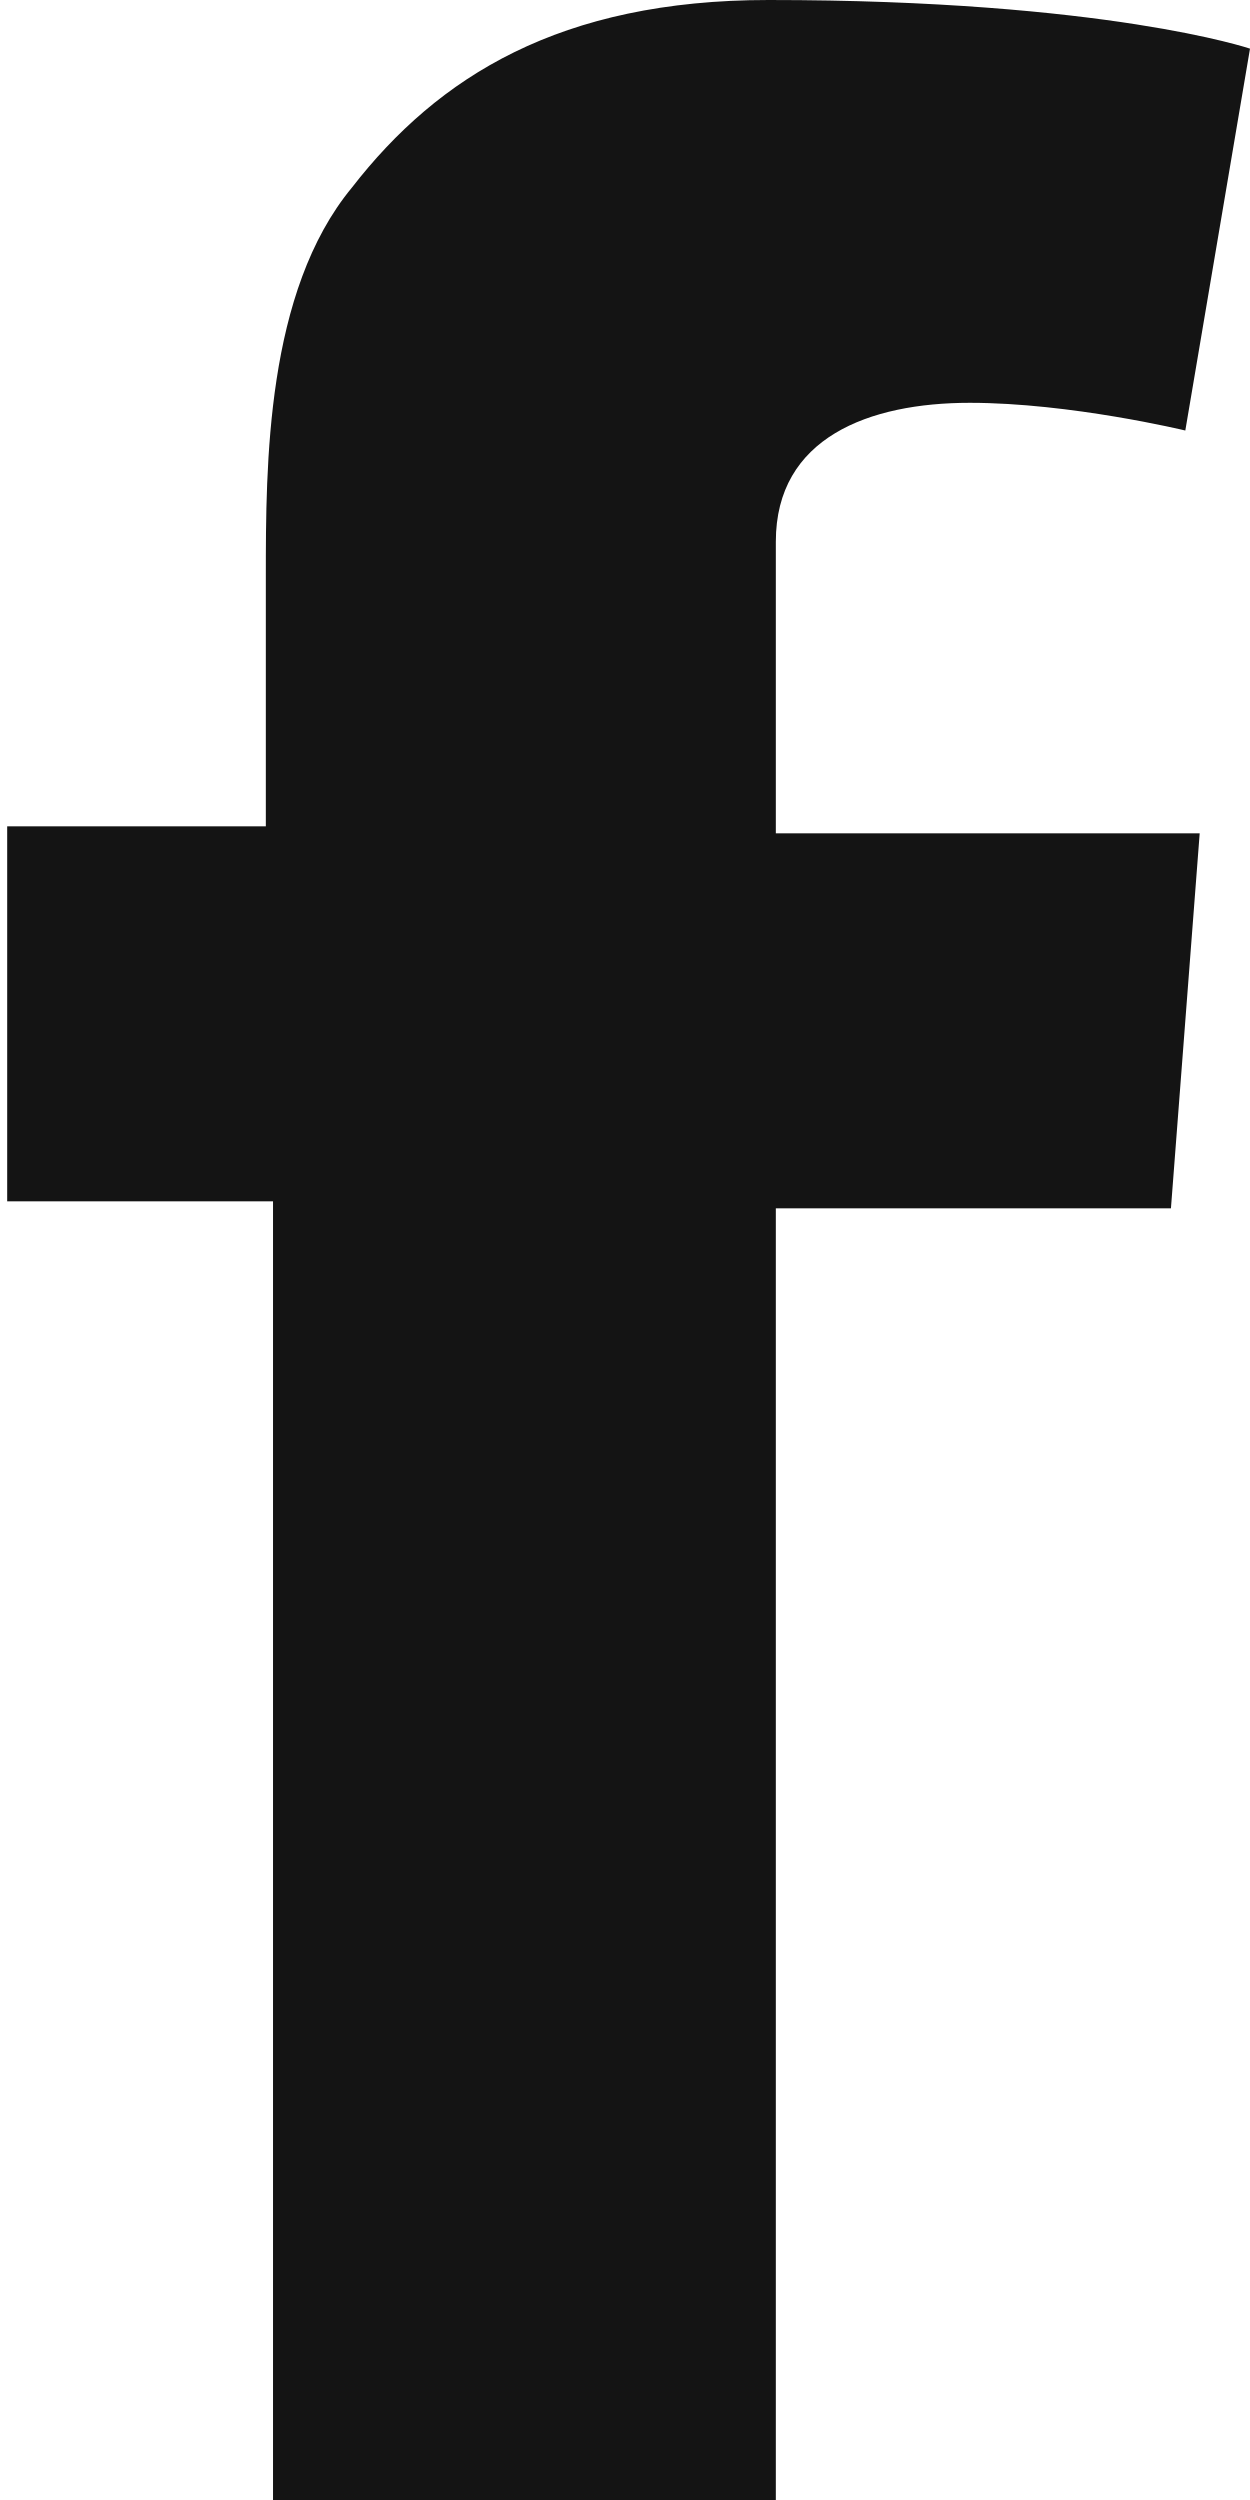
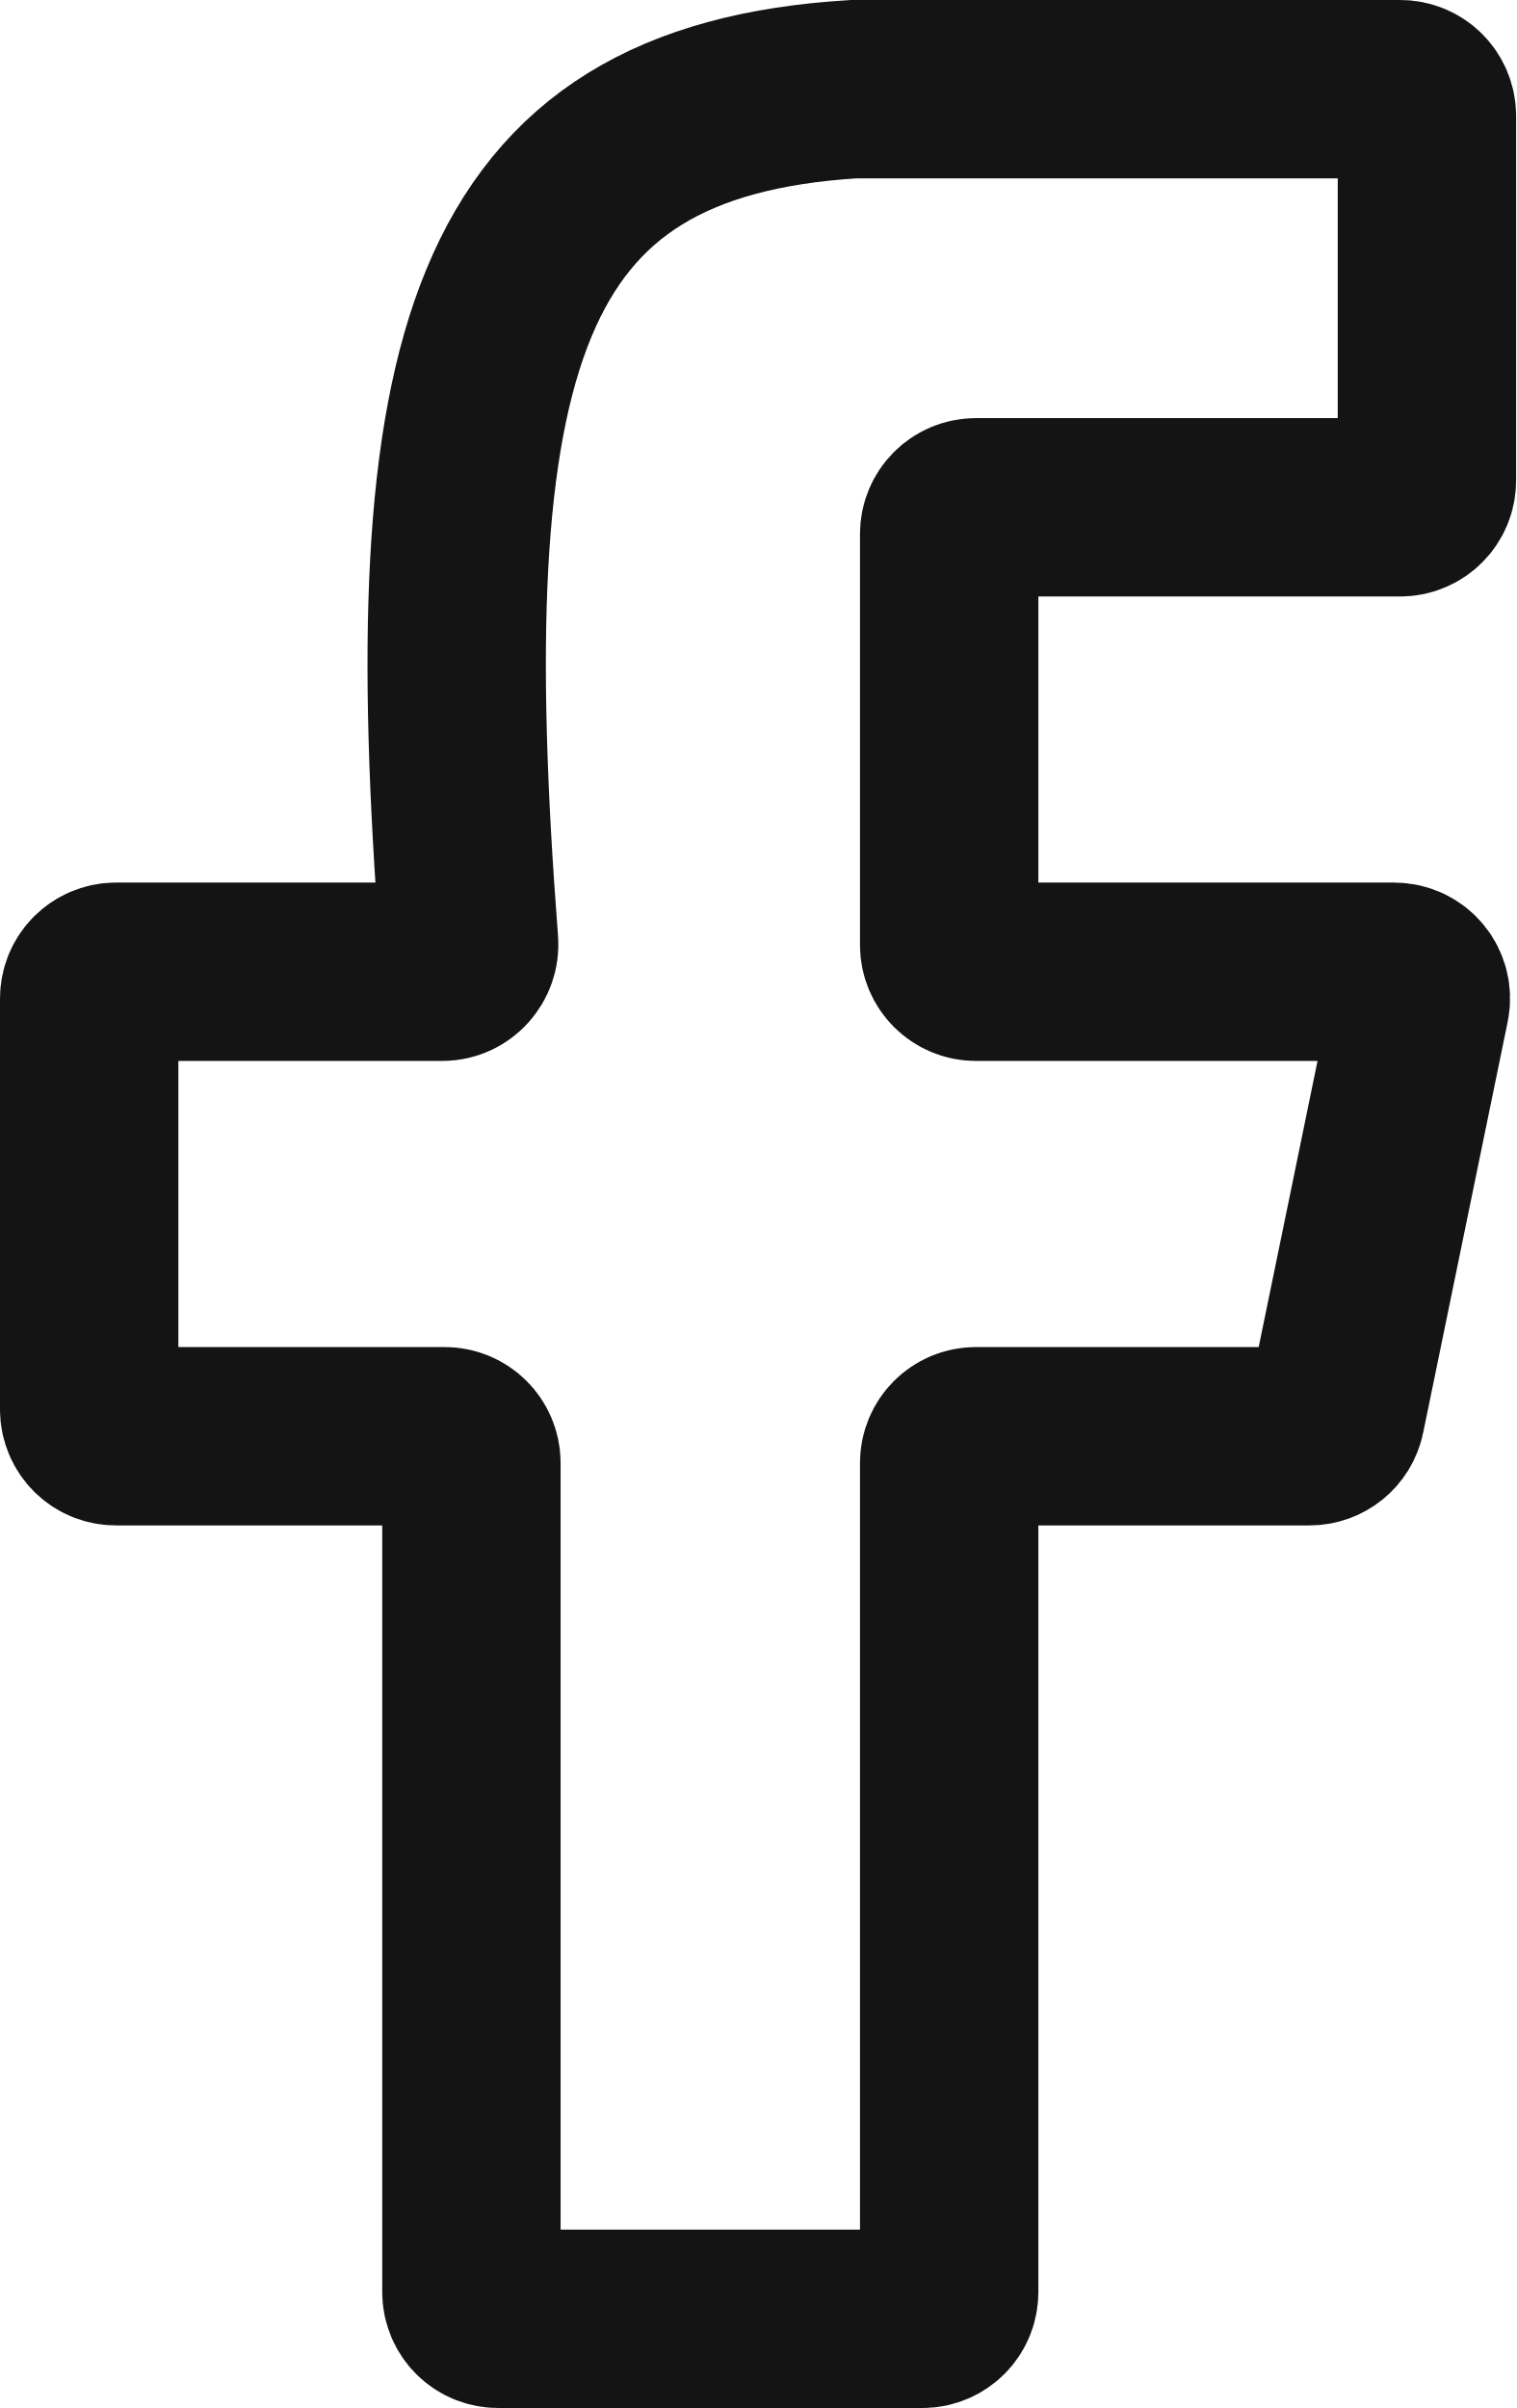
- <svg xmlns="http://www.w3.org/2000/svg" width="12" height="24" viewBox="0 0 12 24" fill="none">
-   <path d="M0 7.933H2.552V5.533C2.552 4.467 2.552 2.8 3.379 1.8C4.207 0.733 5.379 0 7.379 0C10.621 0 12 0.467 12 0.467L11.379 4.133C11.379 4.133 10.276 3.867 9.31 3.867C8.345 3.867 7.448 4.2 7.448 5.2V8H11.517L11.241 11.6H7.448V24H2.621V11.533H0.069V7.933H0Z" fill="#141414" />
+ <svg xmlns="http://www.w3.org/2000/svg" width="17" height="27" viewBox="0 0 17 27" fill="none">
+   <path d="M15.7 1H9.571C5.523 1.248 4.75 3.958 5.26 10.568C5.273 10.743 5.135 10.896 4.96 10.896H1.3C1.134 10.896 1 11.03 1 11.196V15.804C1 15.97 1.134 16.104 1.3 16.104H4.986C5.151 16.104 5.286 16.238 5.286 16.404V25.7C5.286 25.866 5.42 26 5.586 26H10.343C10.508 26 10.643 25.866 10.643 25.7V16.404C10.643 16.238 10.777 16.104 10.943 16.104H14.684C14.826 16.104 14.949 16.004 14.978 15.865L15.926 11.256C15.964 11.07 15.822 10.896 15.632 10.896H10.943C10.777 10.896 10.643 10.761 10.643 10.596V5.987C10.643 5.822 10.777 5.688 10.943 5.688H15.7C15.866 5.688 16 5.553 16 5.388V1.3C16 1.134 15.866 1 15.7 1Z" stroke="#141414" stroke-width="2" />
</svg>
